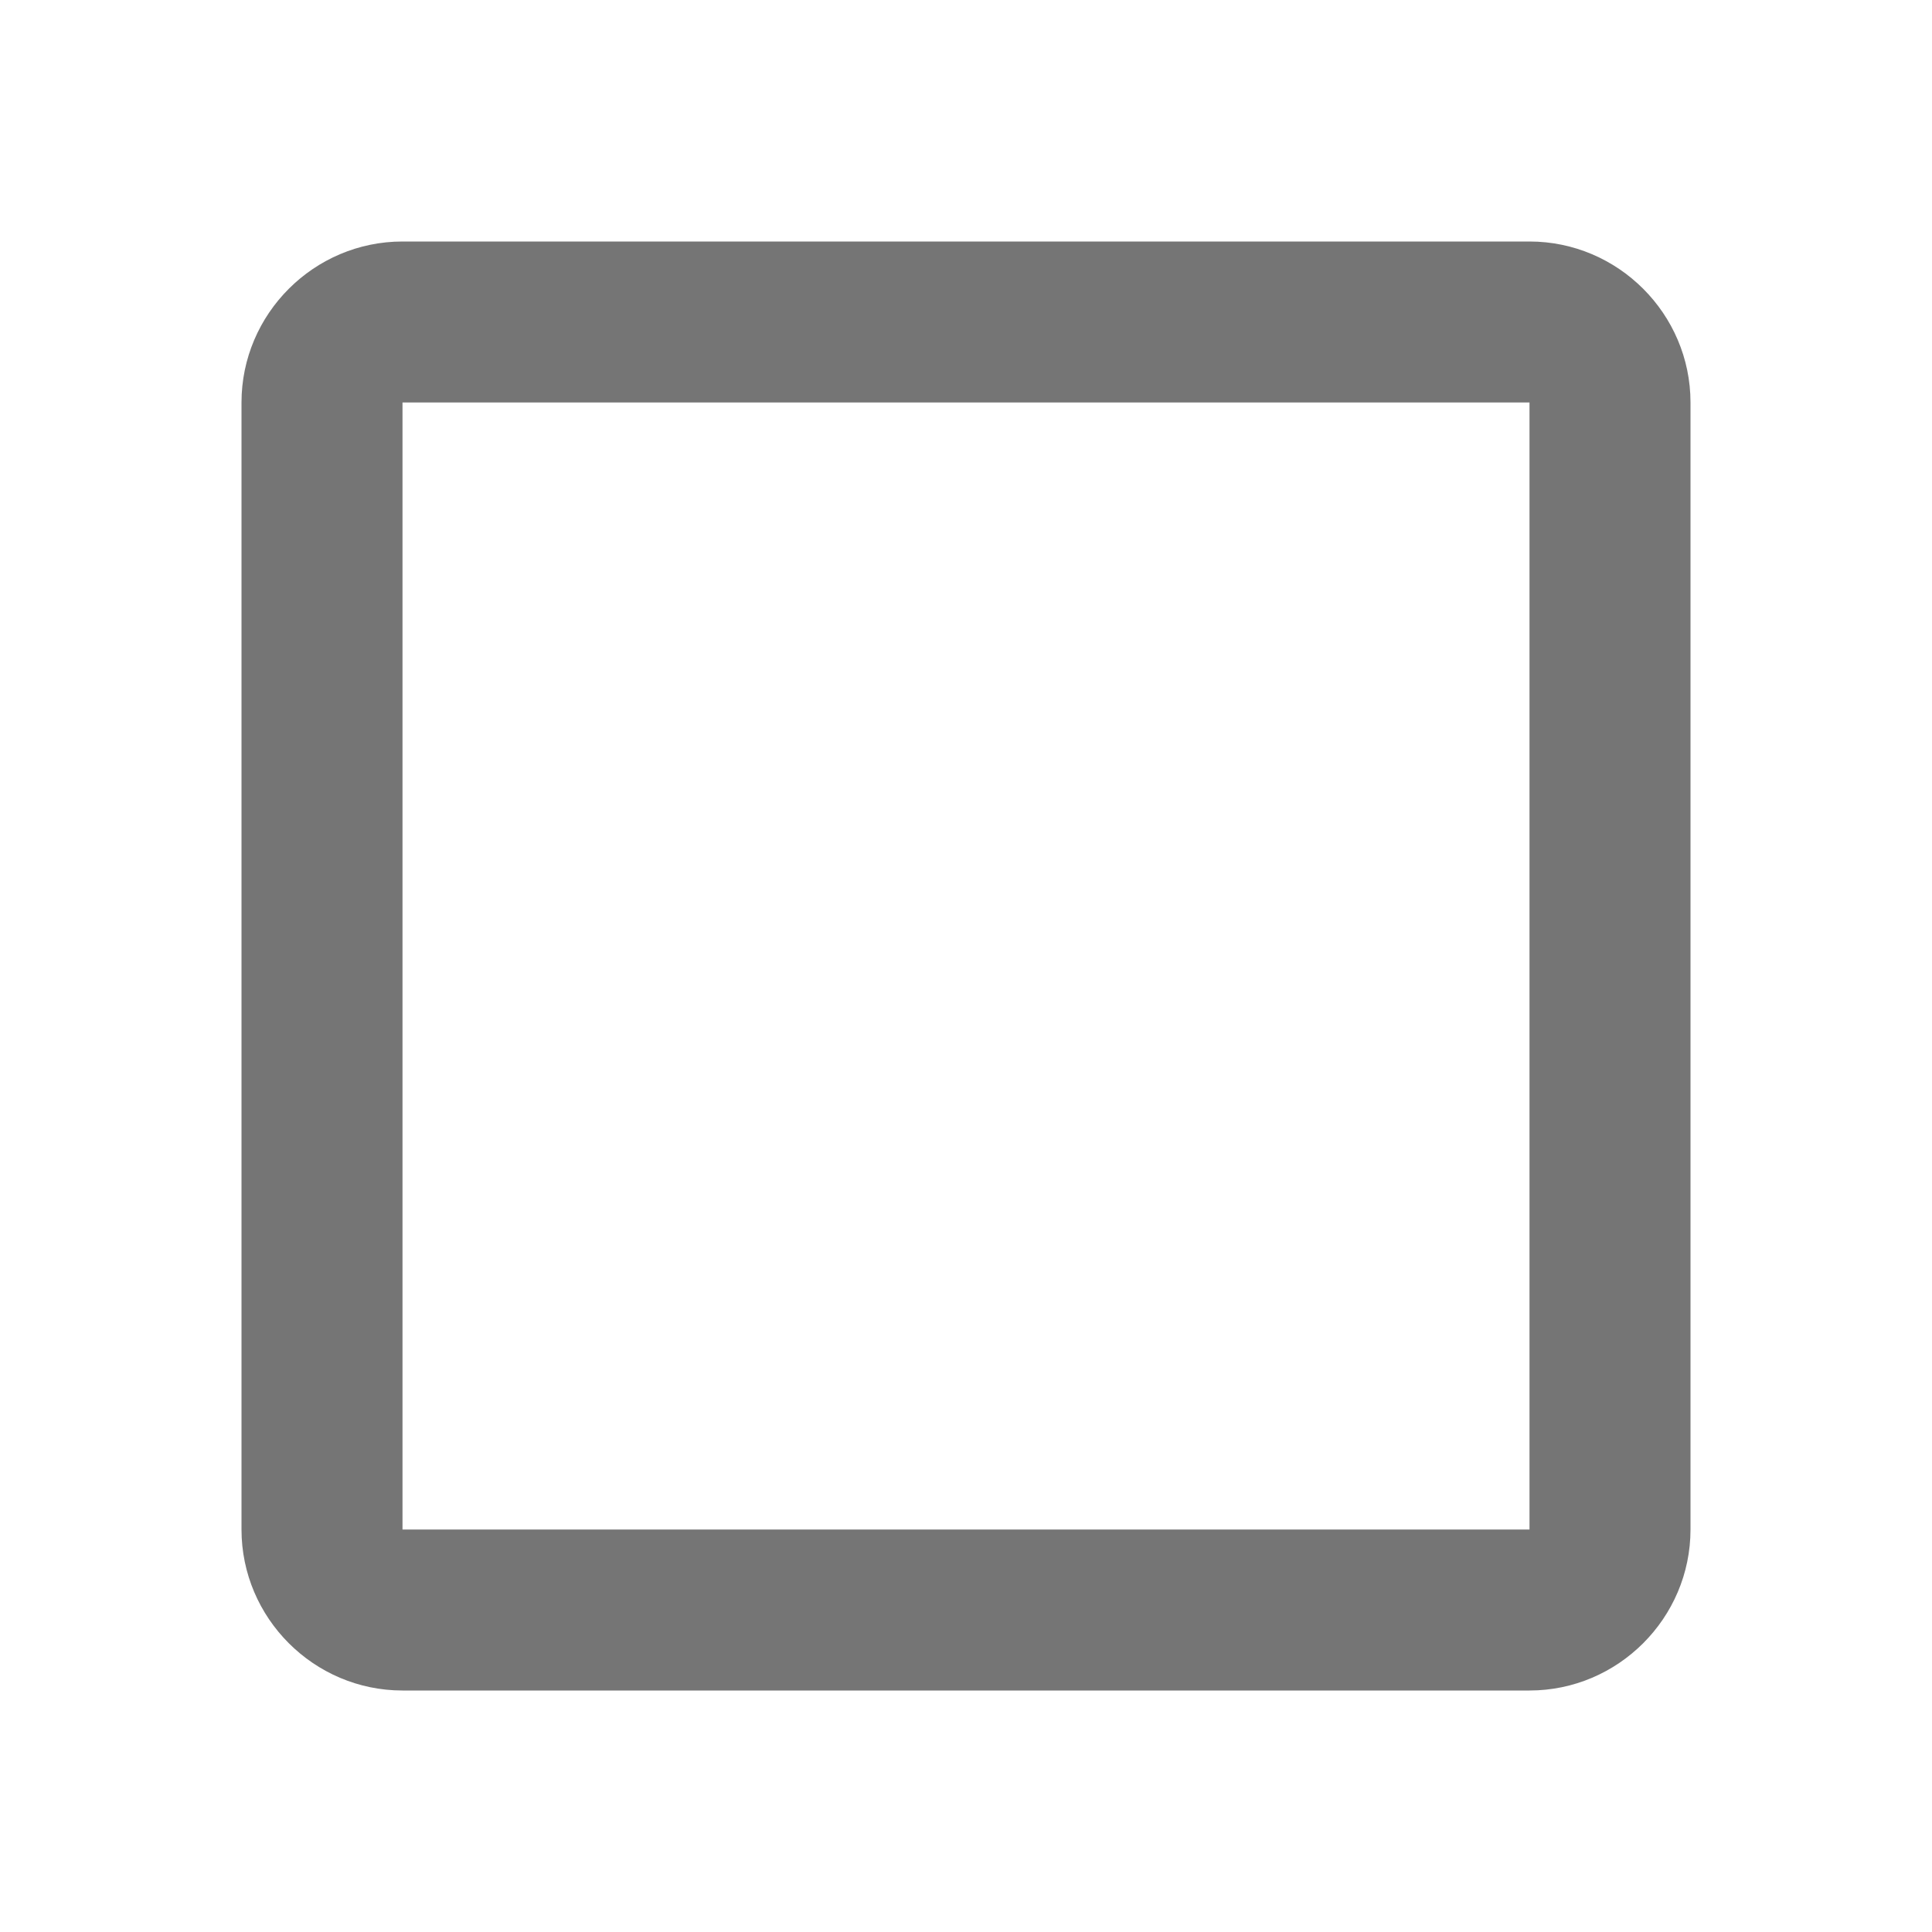
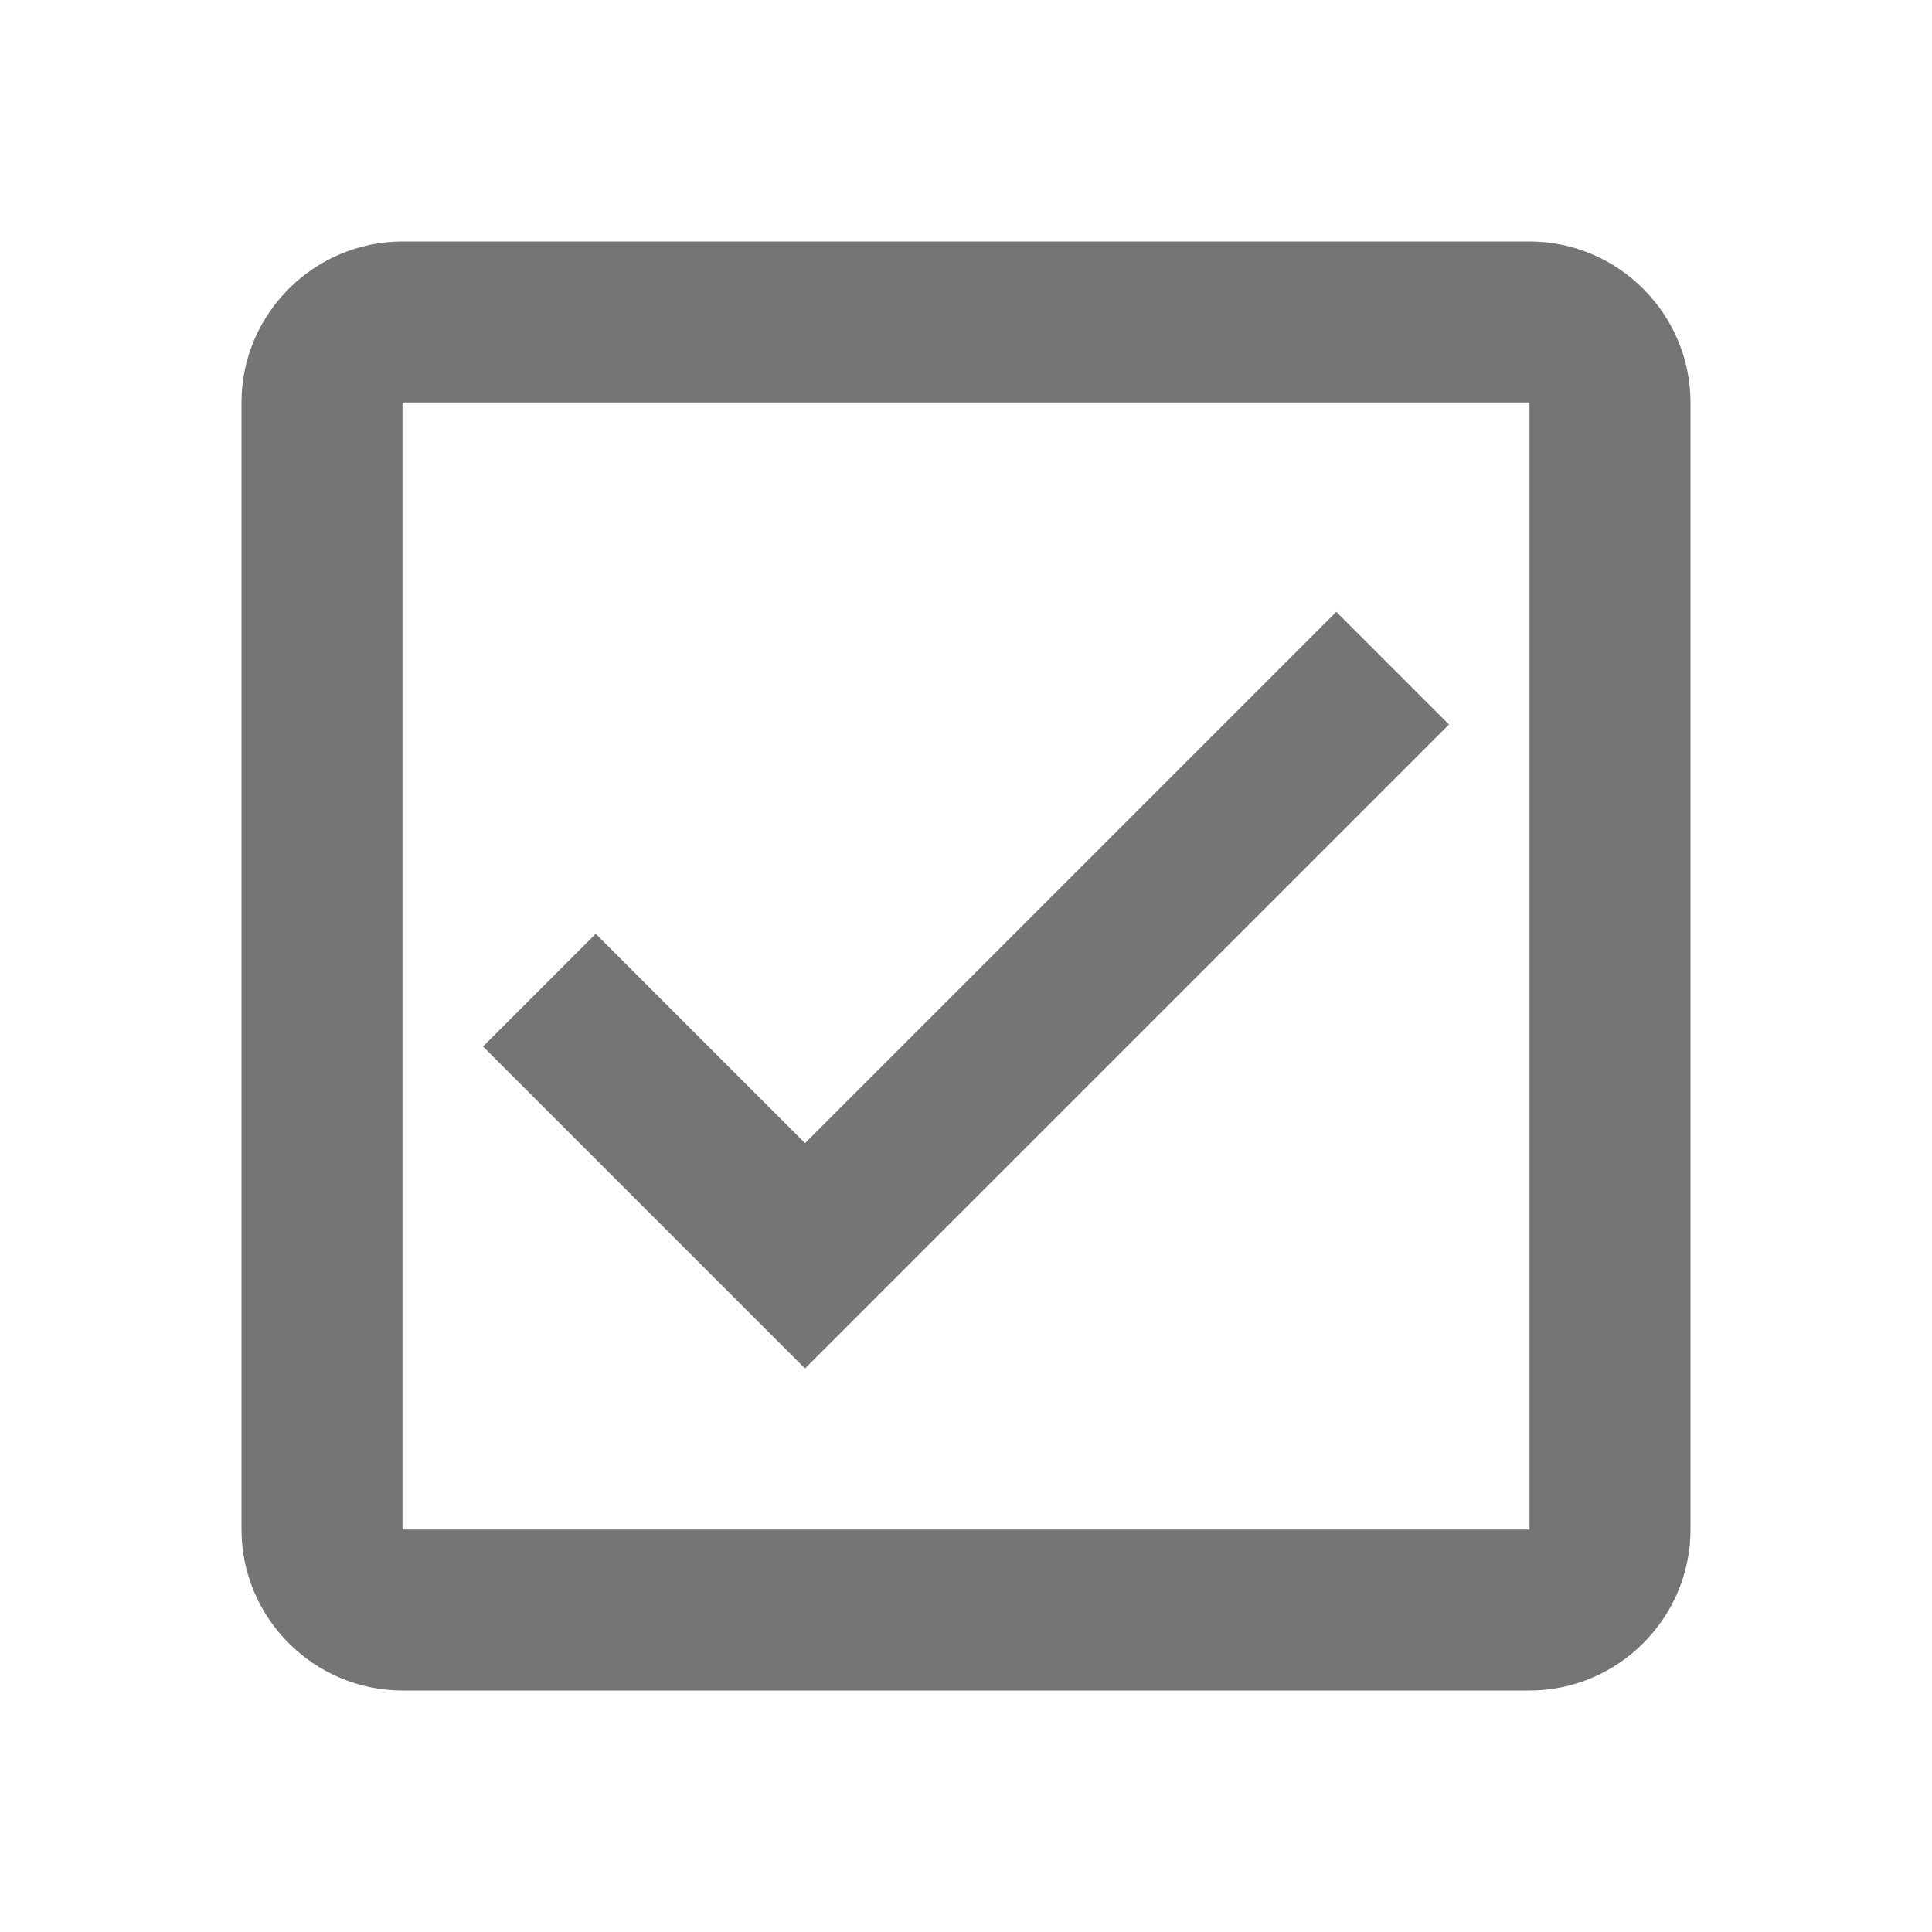
<svg xmlns="http://www.w3.org/2000/svg" width="24" height="24" viewBox="0 0 24 24" fill="#757575">
-   <path d="M19 5v14H5V5h14m0-2H5c-1.1 0-2 .9-2 2v14c0 1.1.9 2 2 2h14c1.1 0 2-.9 2-2V5c0-1.1-.9-2-2-2z" />
+   <path d="M19 3H5c-1.1 0-2 .9-2 2v14c0 1.1.9 2 2 2h14c1.1 0 2-.9 2-2V5c0-1.1-.9-2-2-2zm0 16H5V5h14v14z" />
+   <path d="M18 9l-1.4-1.4-6.6 6.6-2.6-2.6L6 13l4 4z" />
</svg>
